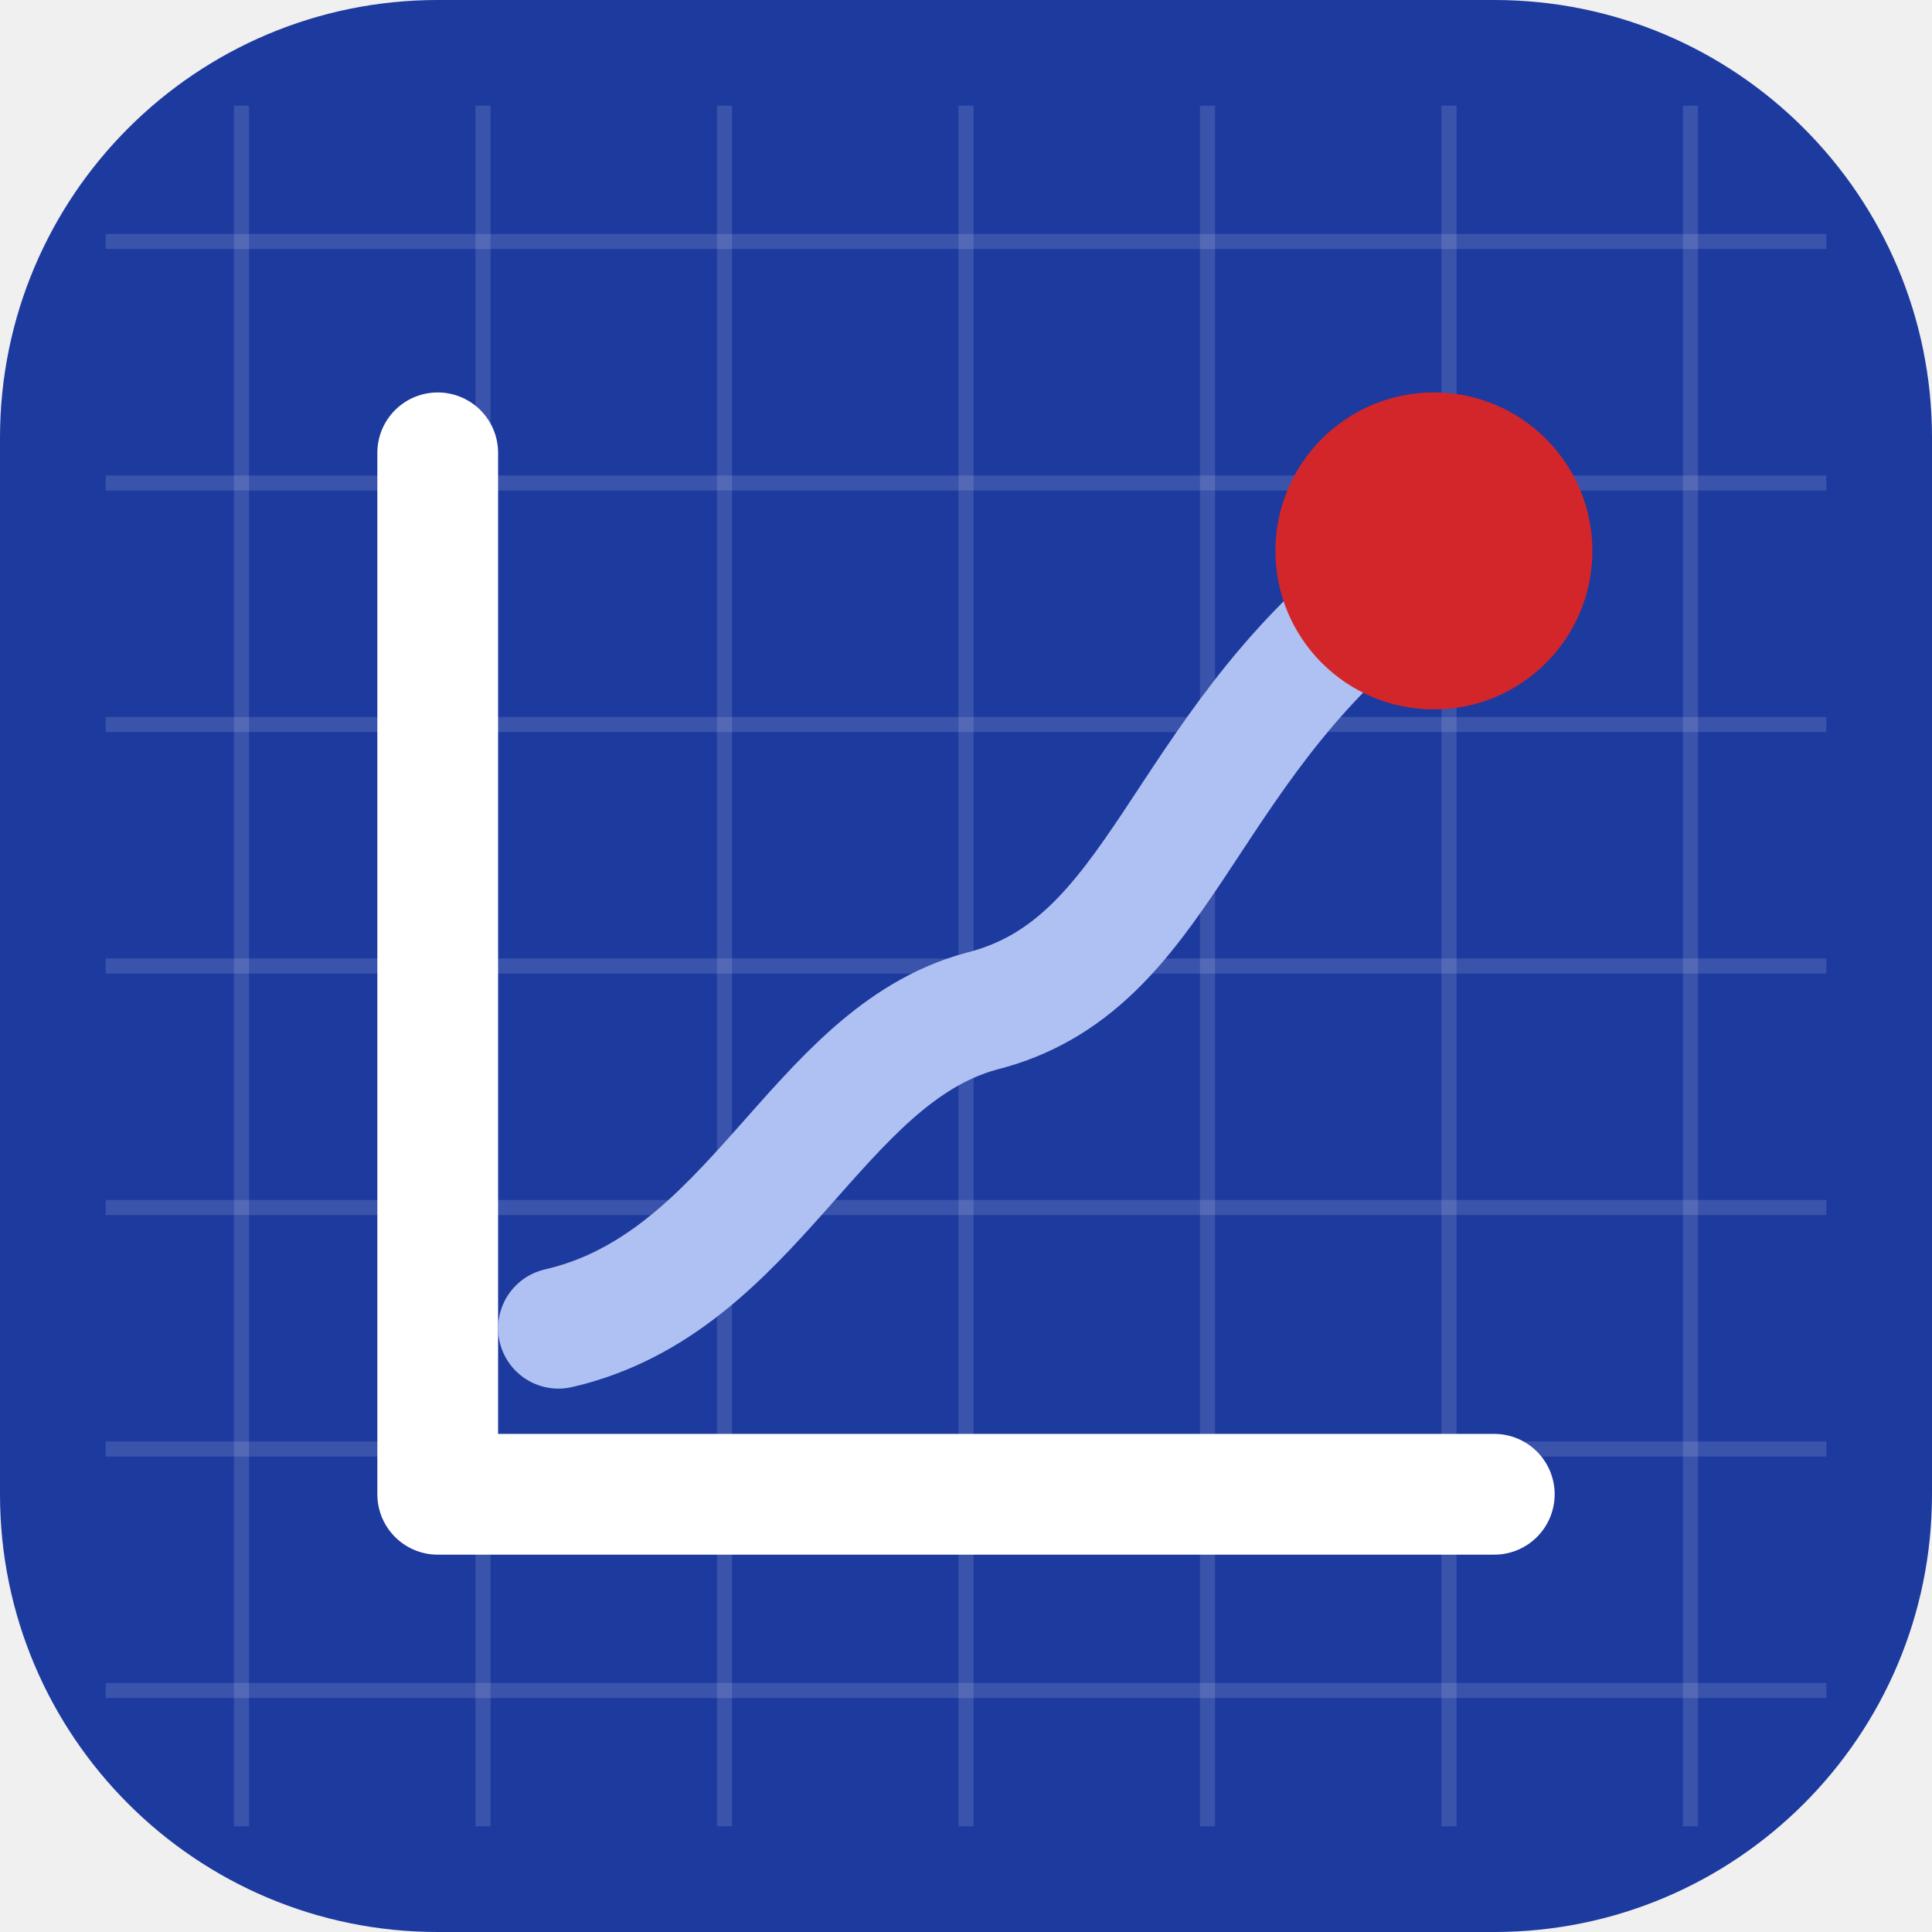
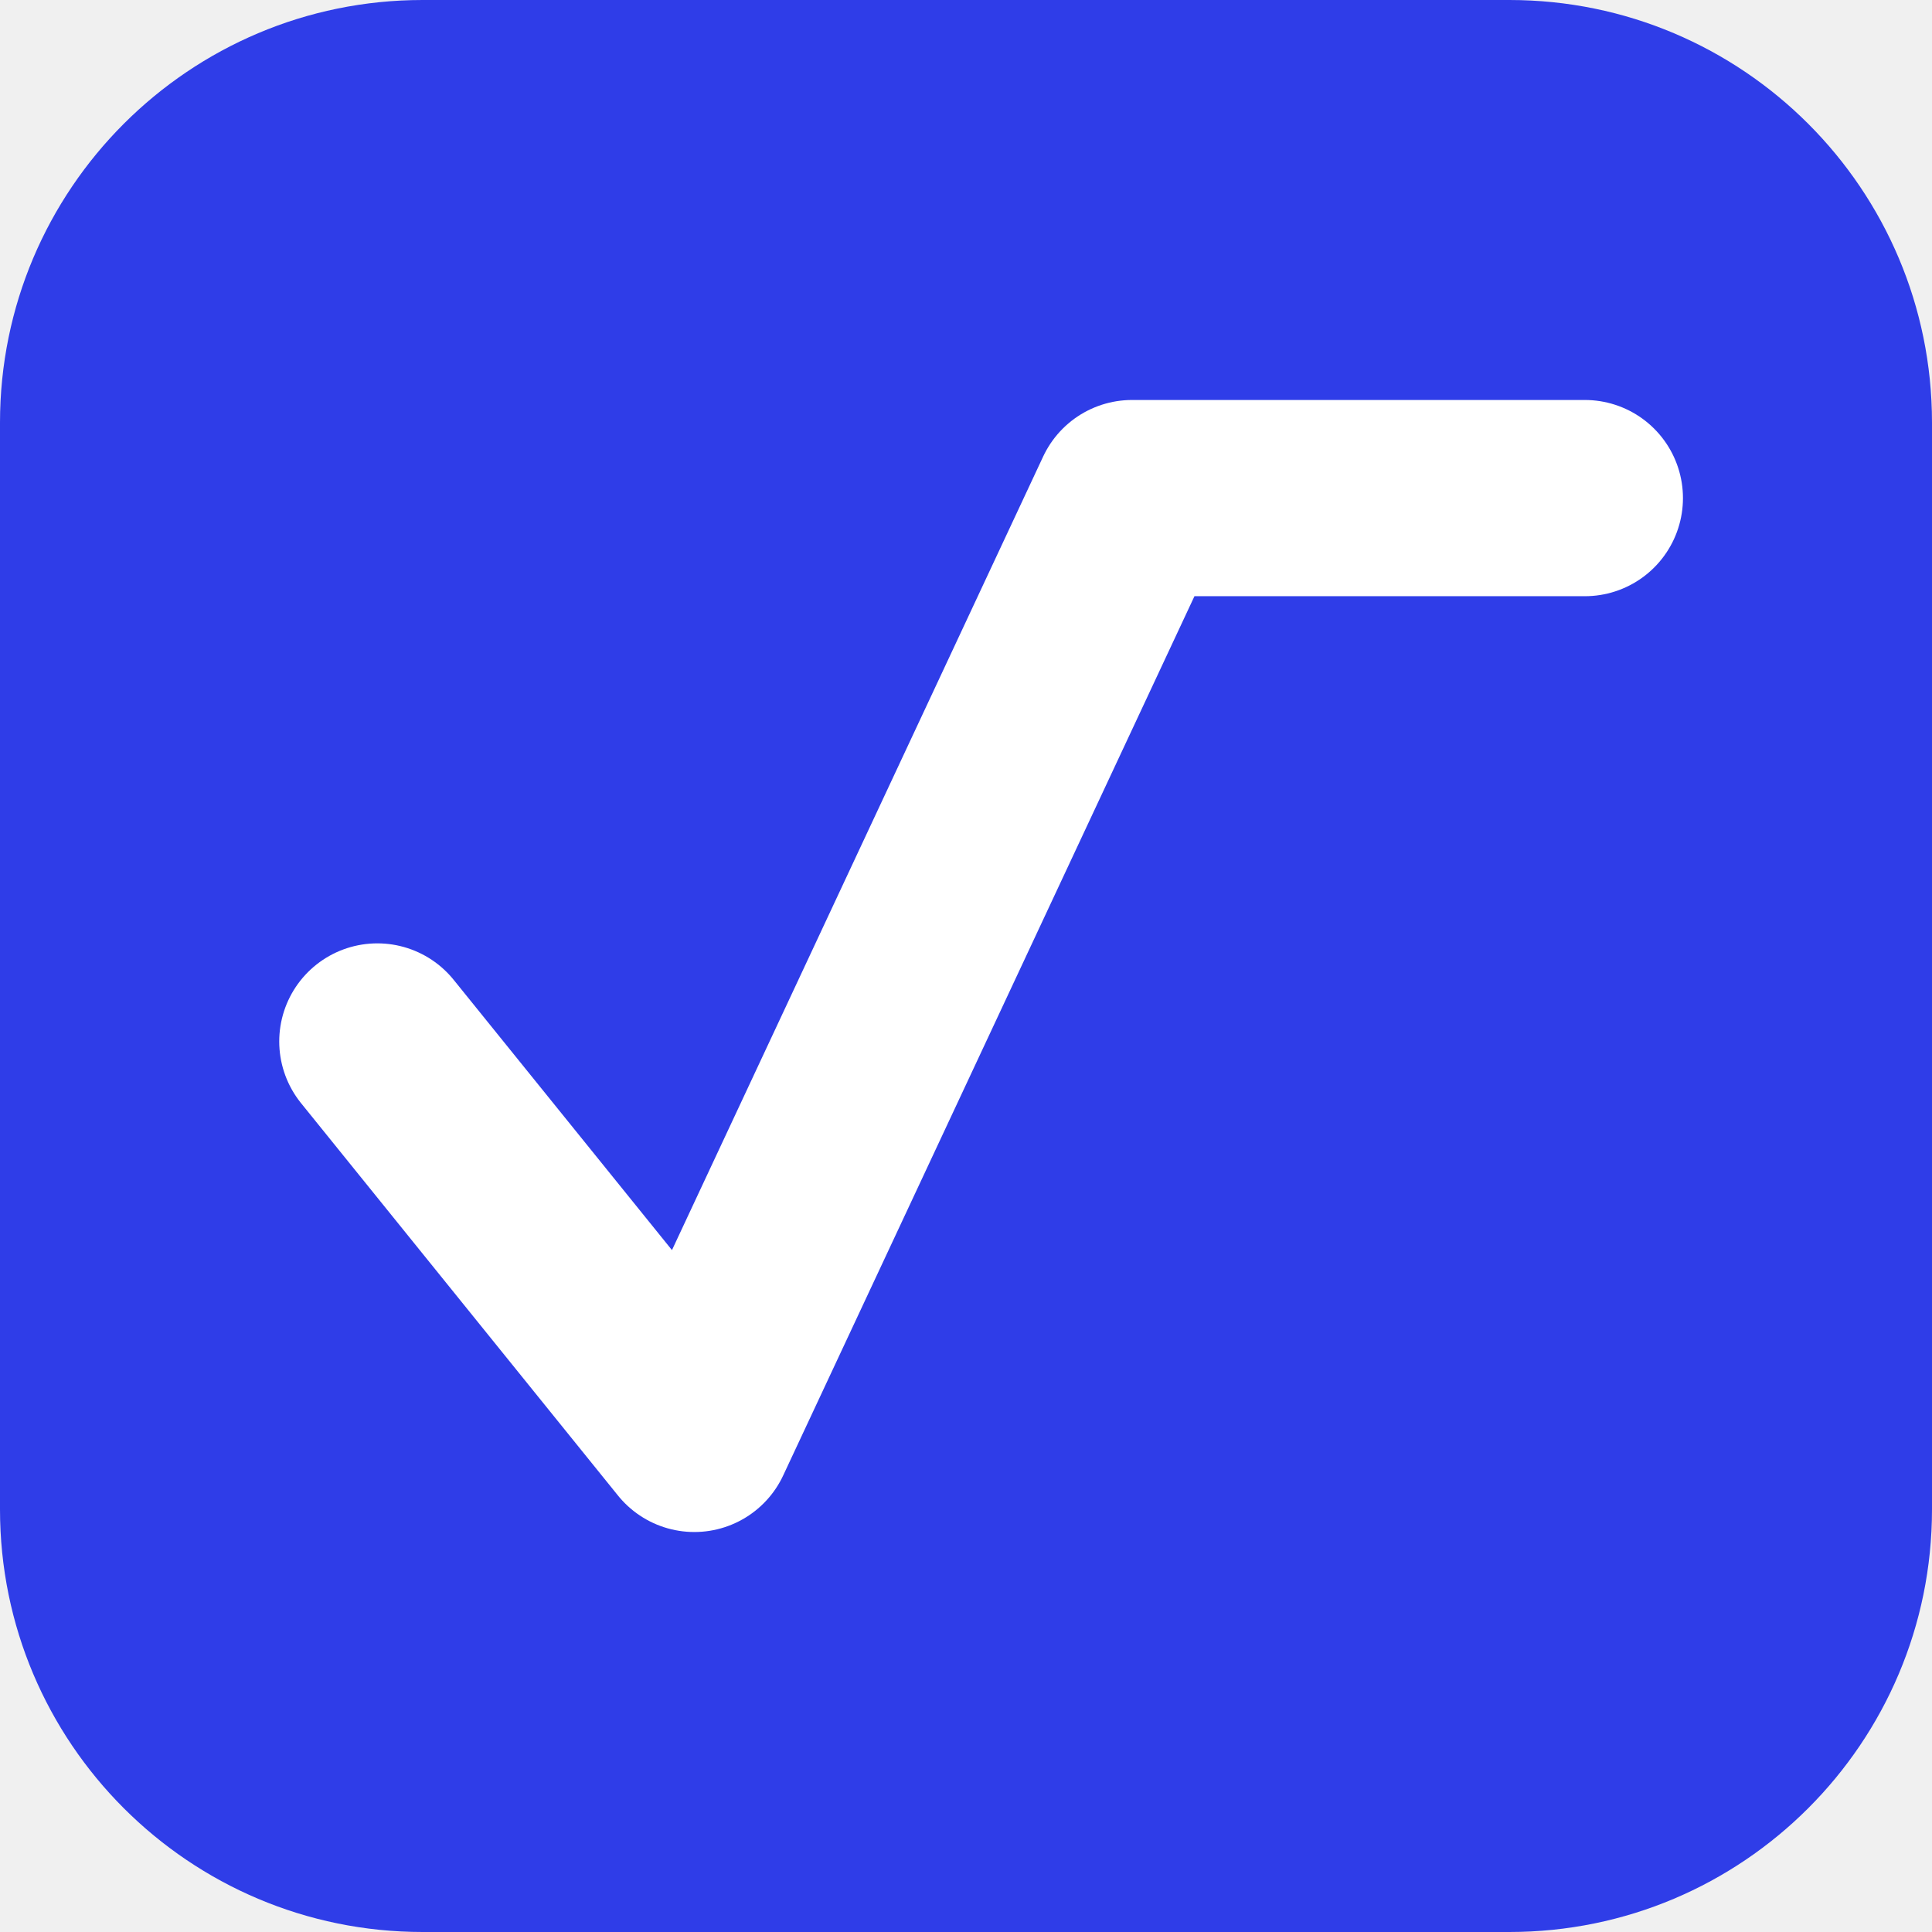
- <svg xmlns="http://www.w3.org/2000/svg" viewBox="0 0 256 256" role="img" aria-label="matura-tutor">
-   <g transform="translate(0 0) scale(1.0)">
-     <rect width="256" height="256" rx="58" fill="#1D3A9E" />
-     <g stroke="#FFFFFF" stroke-opacity="0.13" stroke-width="2">
-       <line x1="32" y1="14" x2="32" y2="242" />
-       <line x1="14" y1="32" x2="242" y2="32" />
-       <line x1="64" y1="14" x2="64" y2="242" />
-       <line x1="14" y1="64" x2="242" y2="64" />
-       <line x1="96" y1="14" x2="96" y2="242" />
-       <line x1="14" y1="96" x2="242" y2="96" />
-       <line x1="128" y1="14" x2="128" y2="242" />
-       <line x1="14" y1="128" x2="242" y2="128" />
-       <line x1="160" y1="14" x2="160" y2="242" />
-       <line x1="14" y1="160" x2="242" y2="160" />
-       <line x1="192" y1="14" x2="192" y2="242" />
-       <line x1="14" y1="192" x2="242" y2="192" />
-       <line x1="224" y1="14" x2="224" y2="242" />
-       <line x1="14" y1="224" x2="242" y2="224" />
-     </g>
-     <path d="M58 60V198H198" fill="none" stroke="#fff" stroke-width="16" stroke-linecap="round" stroke-linejoin="round" />
-     <path d="M74 176 C100 170 108 140 130 134 C154 128 156 100 184 78" fill="none" stroke="#AFC0F2" stroke-width="16" stroke-linecap="round" />
-     <circle cx="190" cy="73" r="21" fill="#D3262B" />
-   </g>
+ <svg xmlns="http://www.w3.org/2000/svg" viewBox="0 0 256 256" width="256" height="256" role="img" aria-label="matura-tutor">
+   <rect width="256" height="256" rx="56" fill="#2F3DE8" />
+   <path d="M50 138 L92 190 L150 66 H210" fill="none" stroke="#FFFFFF" stroke-width="26" stroke-linecap="round" stroke-linejoin="round" />
</svg>
